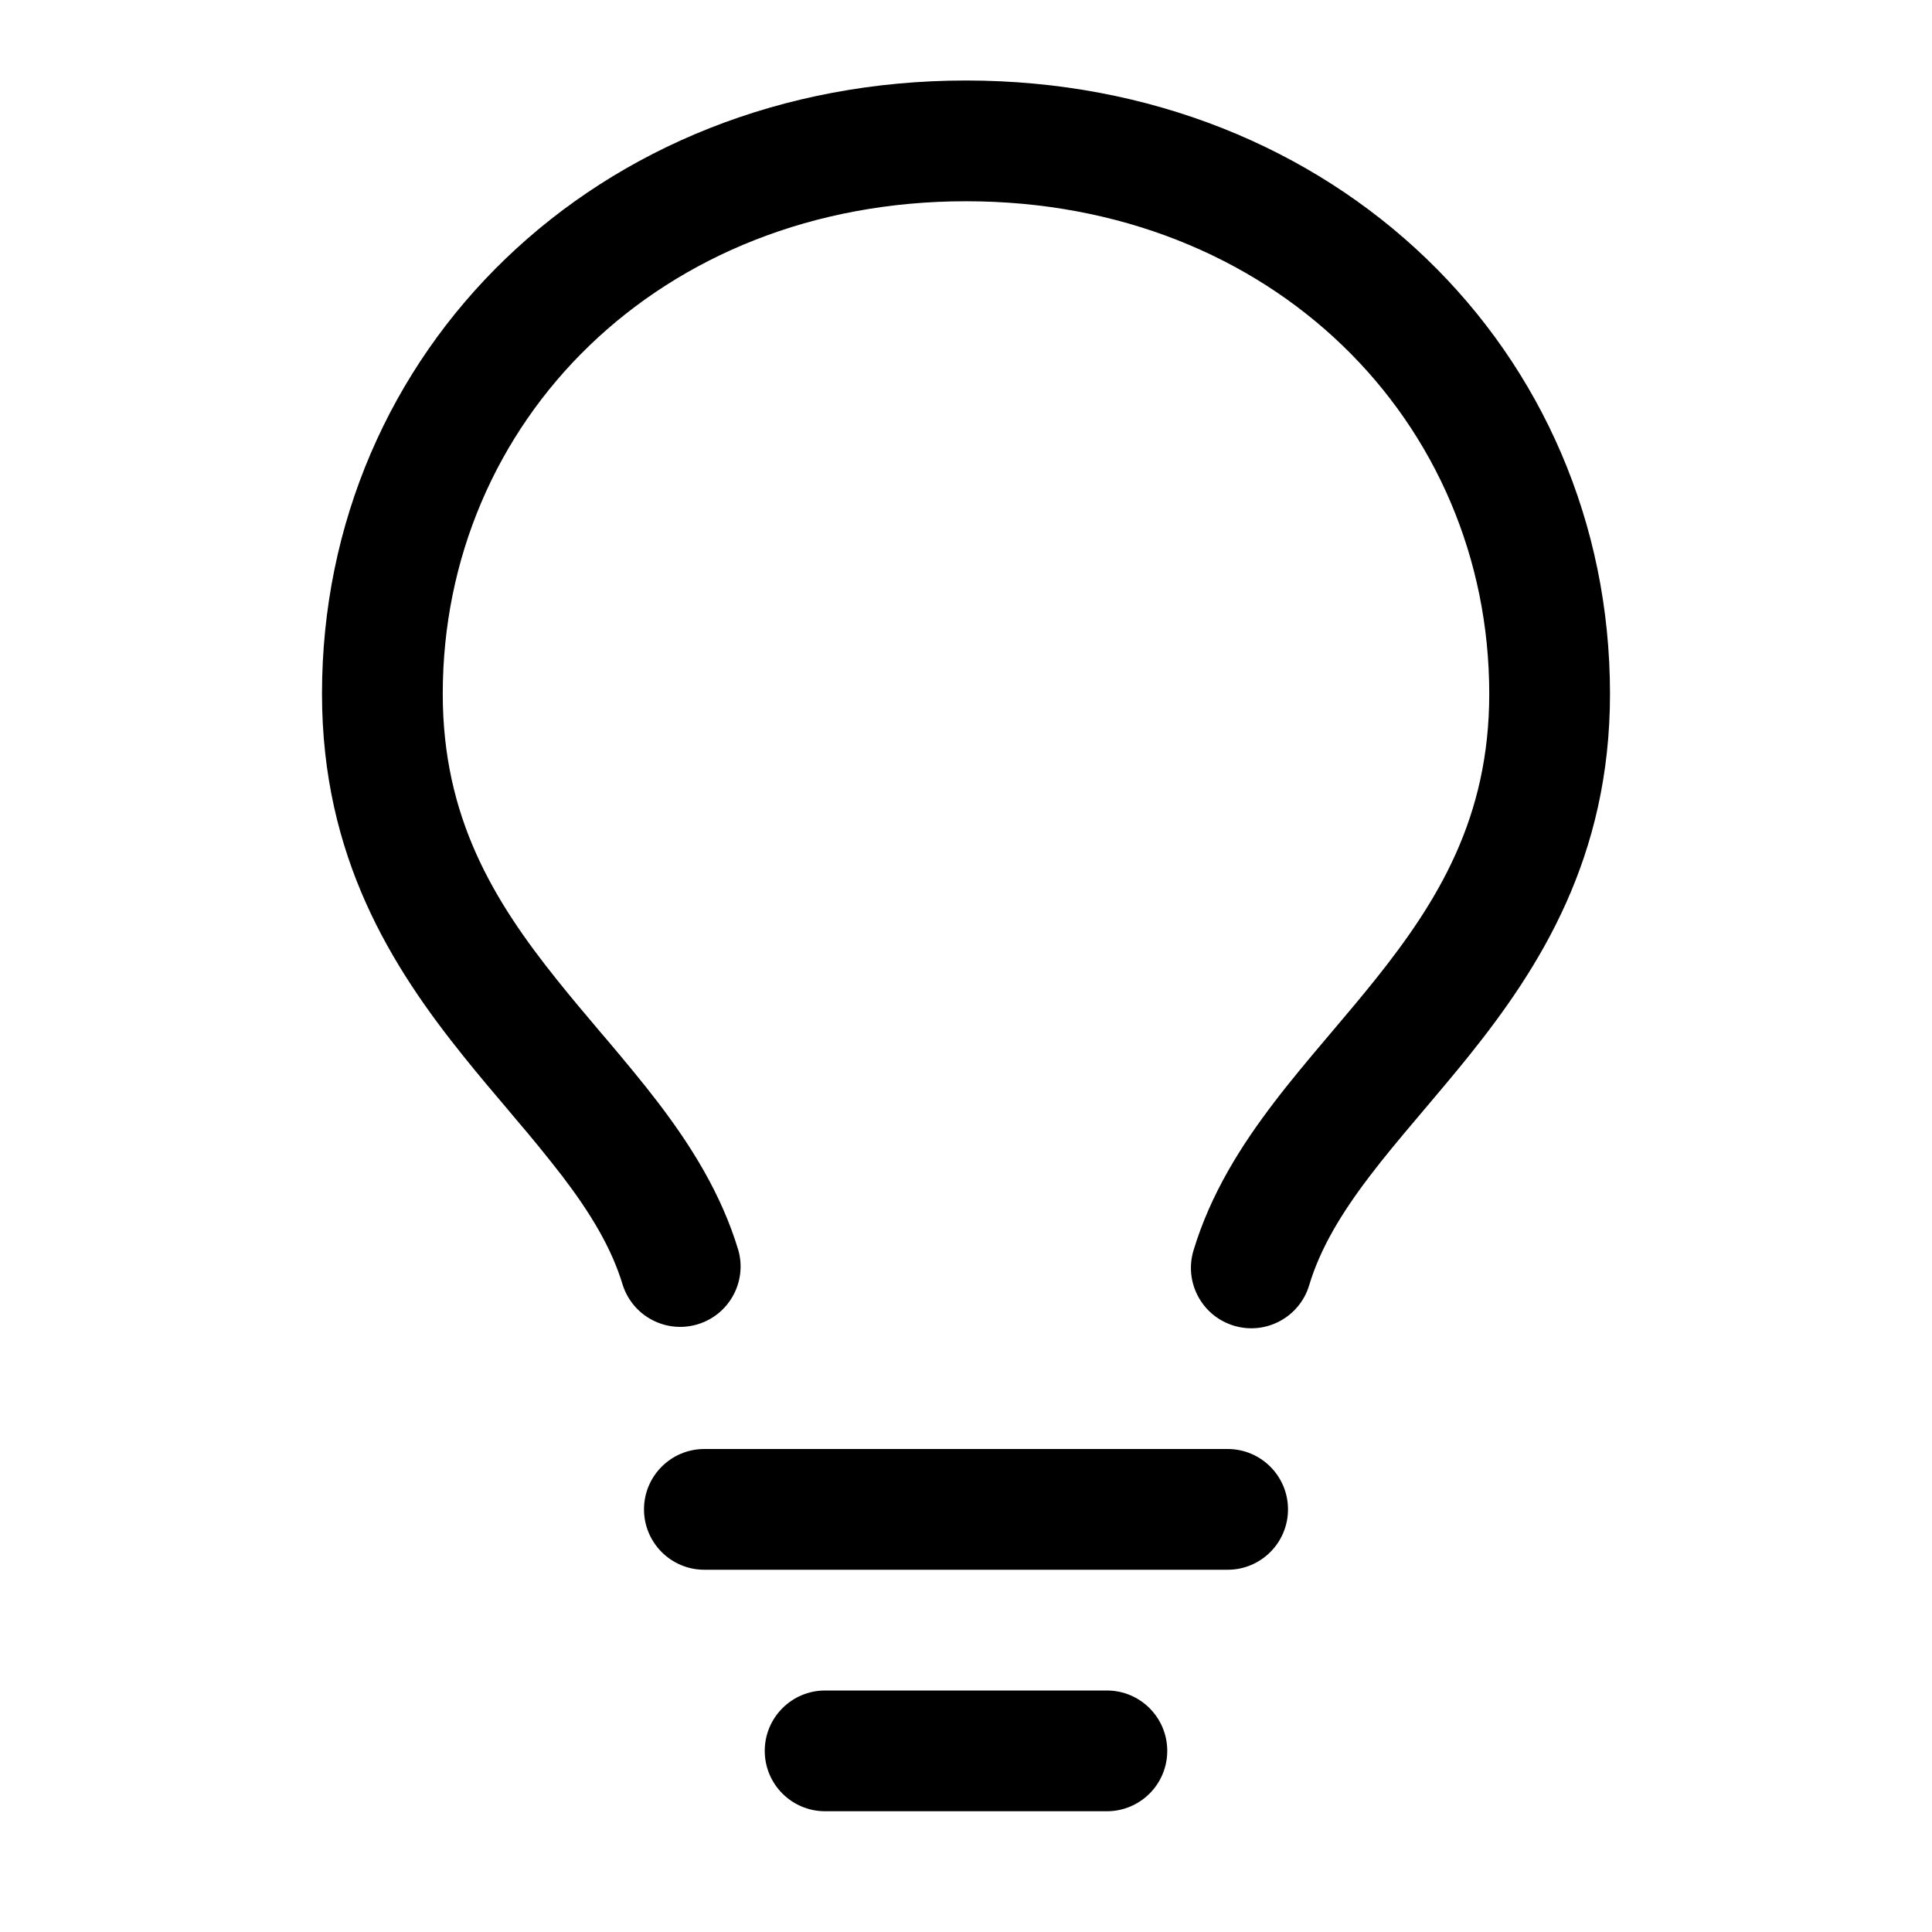
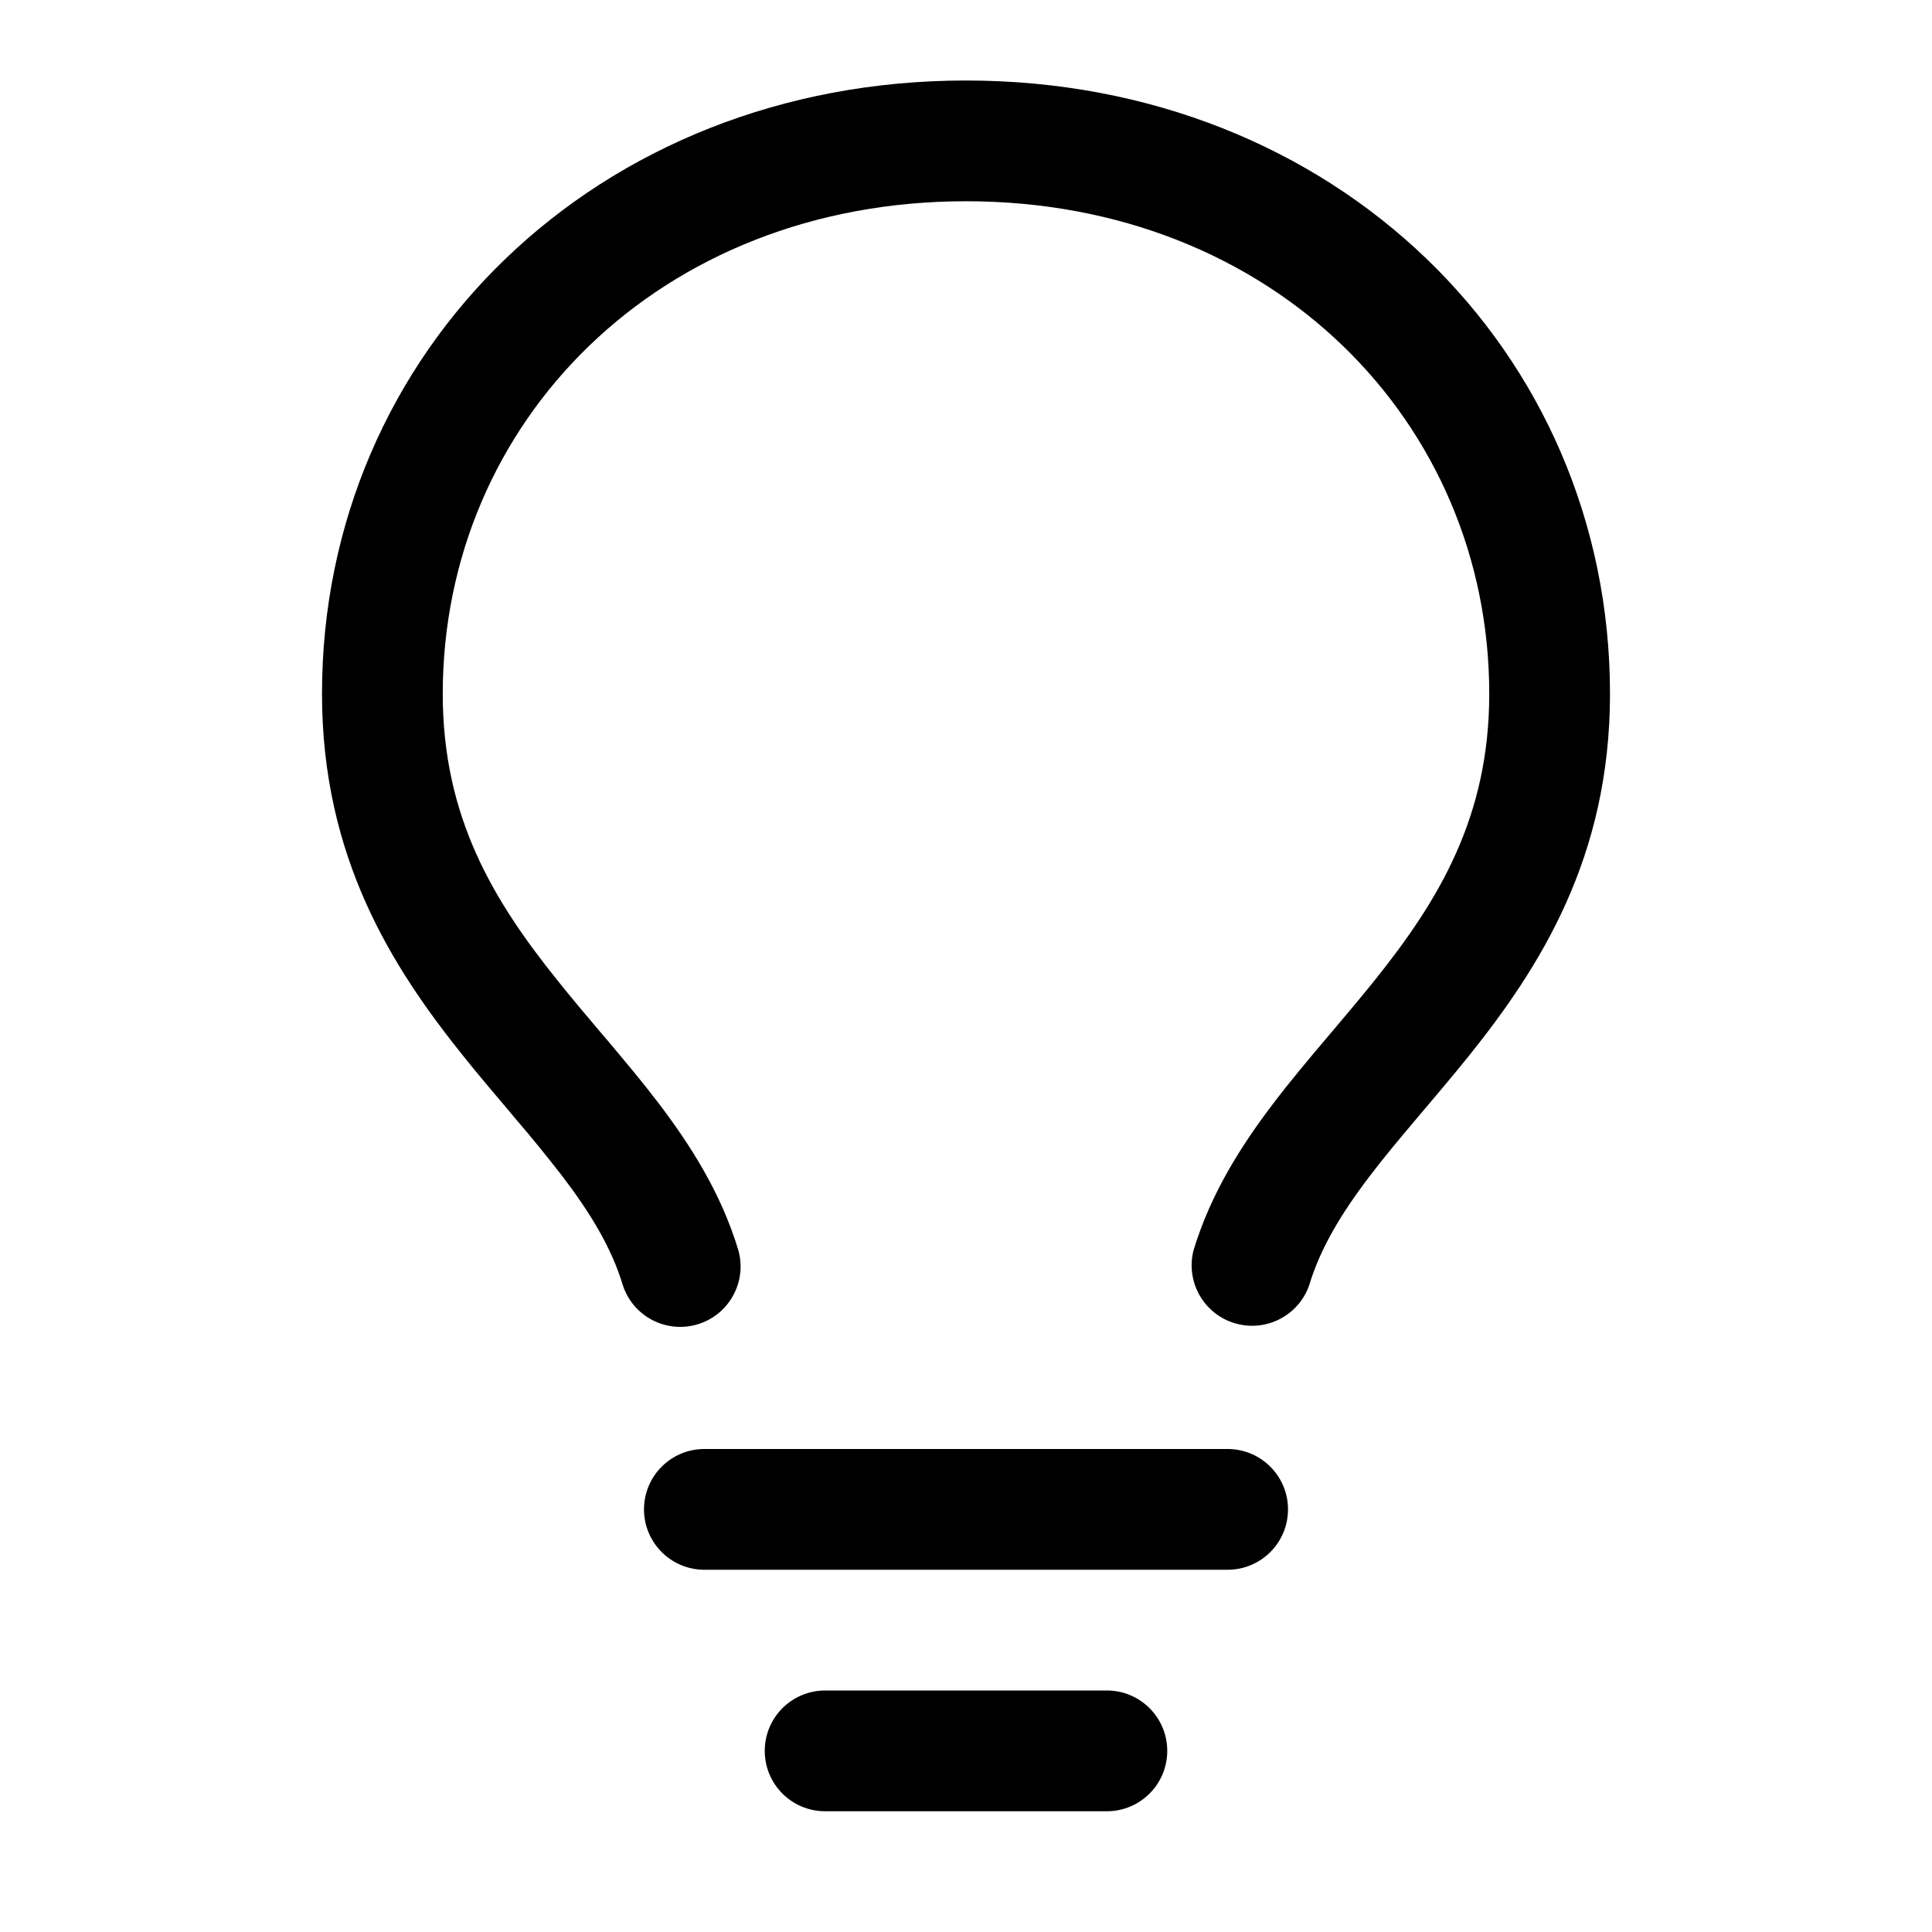
<svg xmlns="http://www.w3.org/2000/svg" width="24" height="24" viewBox="0 0 24 24">
-   <path fill-rule="evenodd" d="M12 2.5c-3.81 0-6.5 2.743-6.5 6.119 0 1.536.632 2.572 1.425 3.56.172.215.347.422.527.635l.096.112c.21.25.427.508.63.774.404.531.783 1.128.995 1.834a.75.75 0 01-1.436.432c-.138-.46-.397-.89-.753-1.357a18.354 18.354 0 00-.582-.714l-.092-.11c-.18-.212-.37-.436-.555-.667C4.87 12.016 4 10.651 4 8.618 4 4.363 7.415 1 12 1s8 3.362 8 7.619c0 2.032-.87 3.397-1.755 4.5-.185.23-.375.454-.555.667l-.092.109c-.21.248-.405.481-.582.714-.356.467-.615.898-.753 1.357a.75.75 0 01-1.437-.432c.213-.706.592-1.303.997-1.834.202-.266.419-.524.63-.774l.095-.112c.18-.213.355-.42.527-.634.793-.99 1.425-2.025 1.425-3.561C18.5 5.243 15.81 2.5 12 2.5zM9.5 21.75a.75.75 0 01.75-.75h3.5a.75.75 0 010 1.5h-3.5a.75.75 0 01-.75-.75zM8.75 18a.75.75 0 000 1.5h6.5a.75.75 0 000-1.5h-6.5z" />
+   <path d="M12 2.5c-3.81 0-6.5 2.743-6.5 6.119 0 1.536.632 2.572 1.425 3.56.172.215.347.422.527.635l.096.112c.21.25.427.508.63.774.404.531.783 1.128.995 1.834a.75.75 0 01-1.436.432c-.138-.46-.397-.89-.753-1.357a18.111 18.111 0 00-.582-.714l-.092-.11c-.18-.212-.37-.436-.555-.667C4.87 12.016 4 10.651 4 8.618 4 4.363 7.415 1 12 1s8 3.362 8 7.619c0 2.032-.87 3.397-1.755 4.5-.185.23-.375.454-.555.667l-.092.109c-.21.248-.405.481-.582.714-.356.467-.615.898-.753 1.357a.751.751 0 01-1.437-.432c.213-.706.592-1.303.997-1.834.202-.266.419-.524.63-.774l.095-.112c.18-.213.355-.42.527-.634.793-.99 1.425-2.025 1.425-3.561C18.5 5.243 15.81 2.5 12 2.5zM8.75 18h6.5a.75.75 0 010 1.5h-6.5a.75.75 0 010-1.5zm.75 3.75a.75.75 0 01.75-.75h3.5a.75.75 0 010 1.5h-3.5a.75.75 0 01-.75-.75z" />
</svg>
